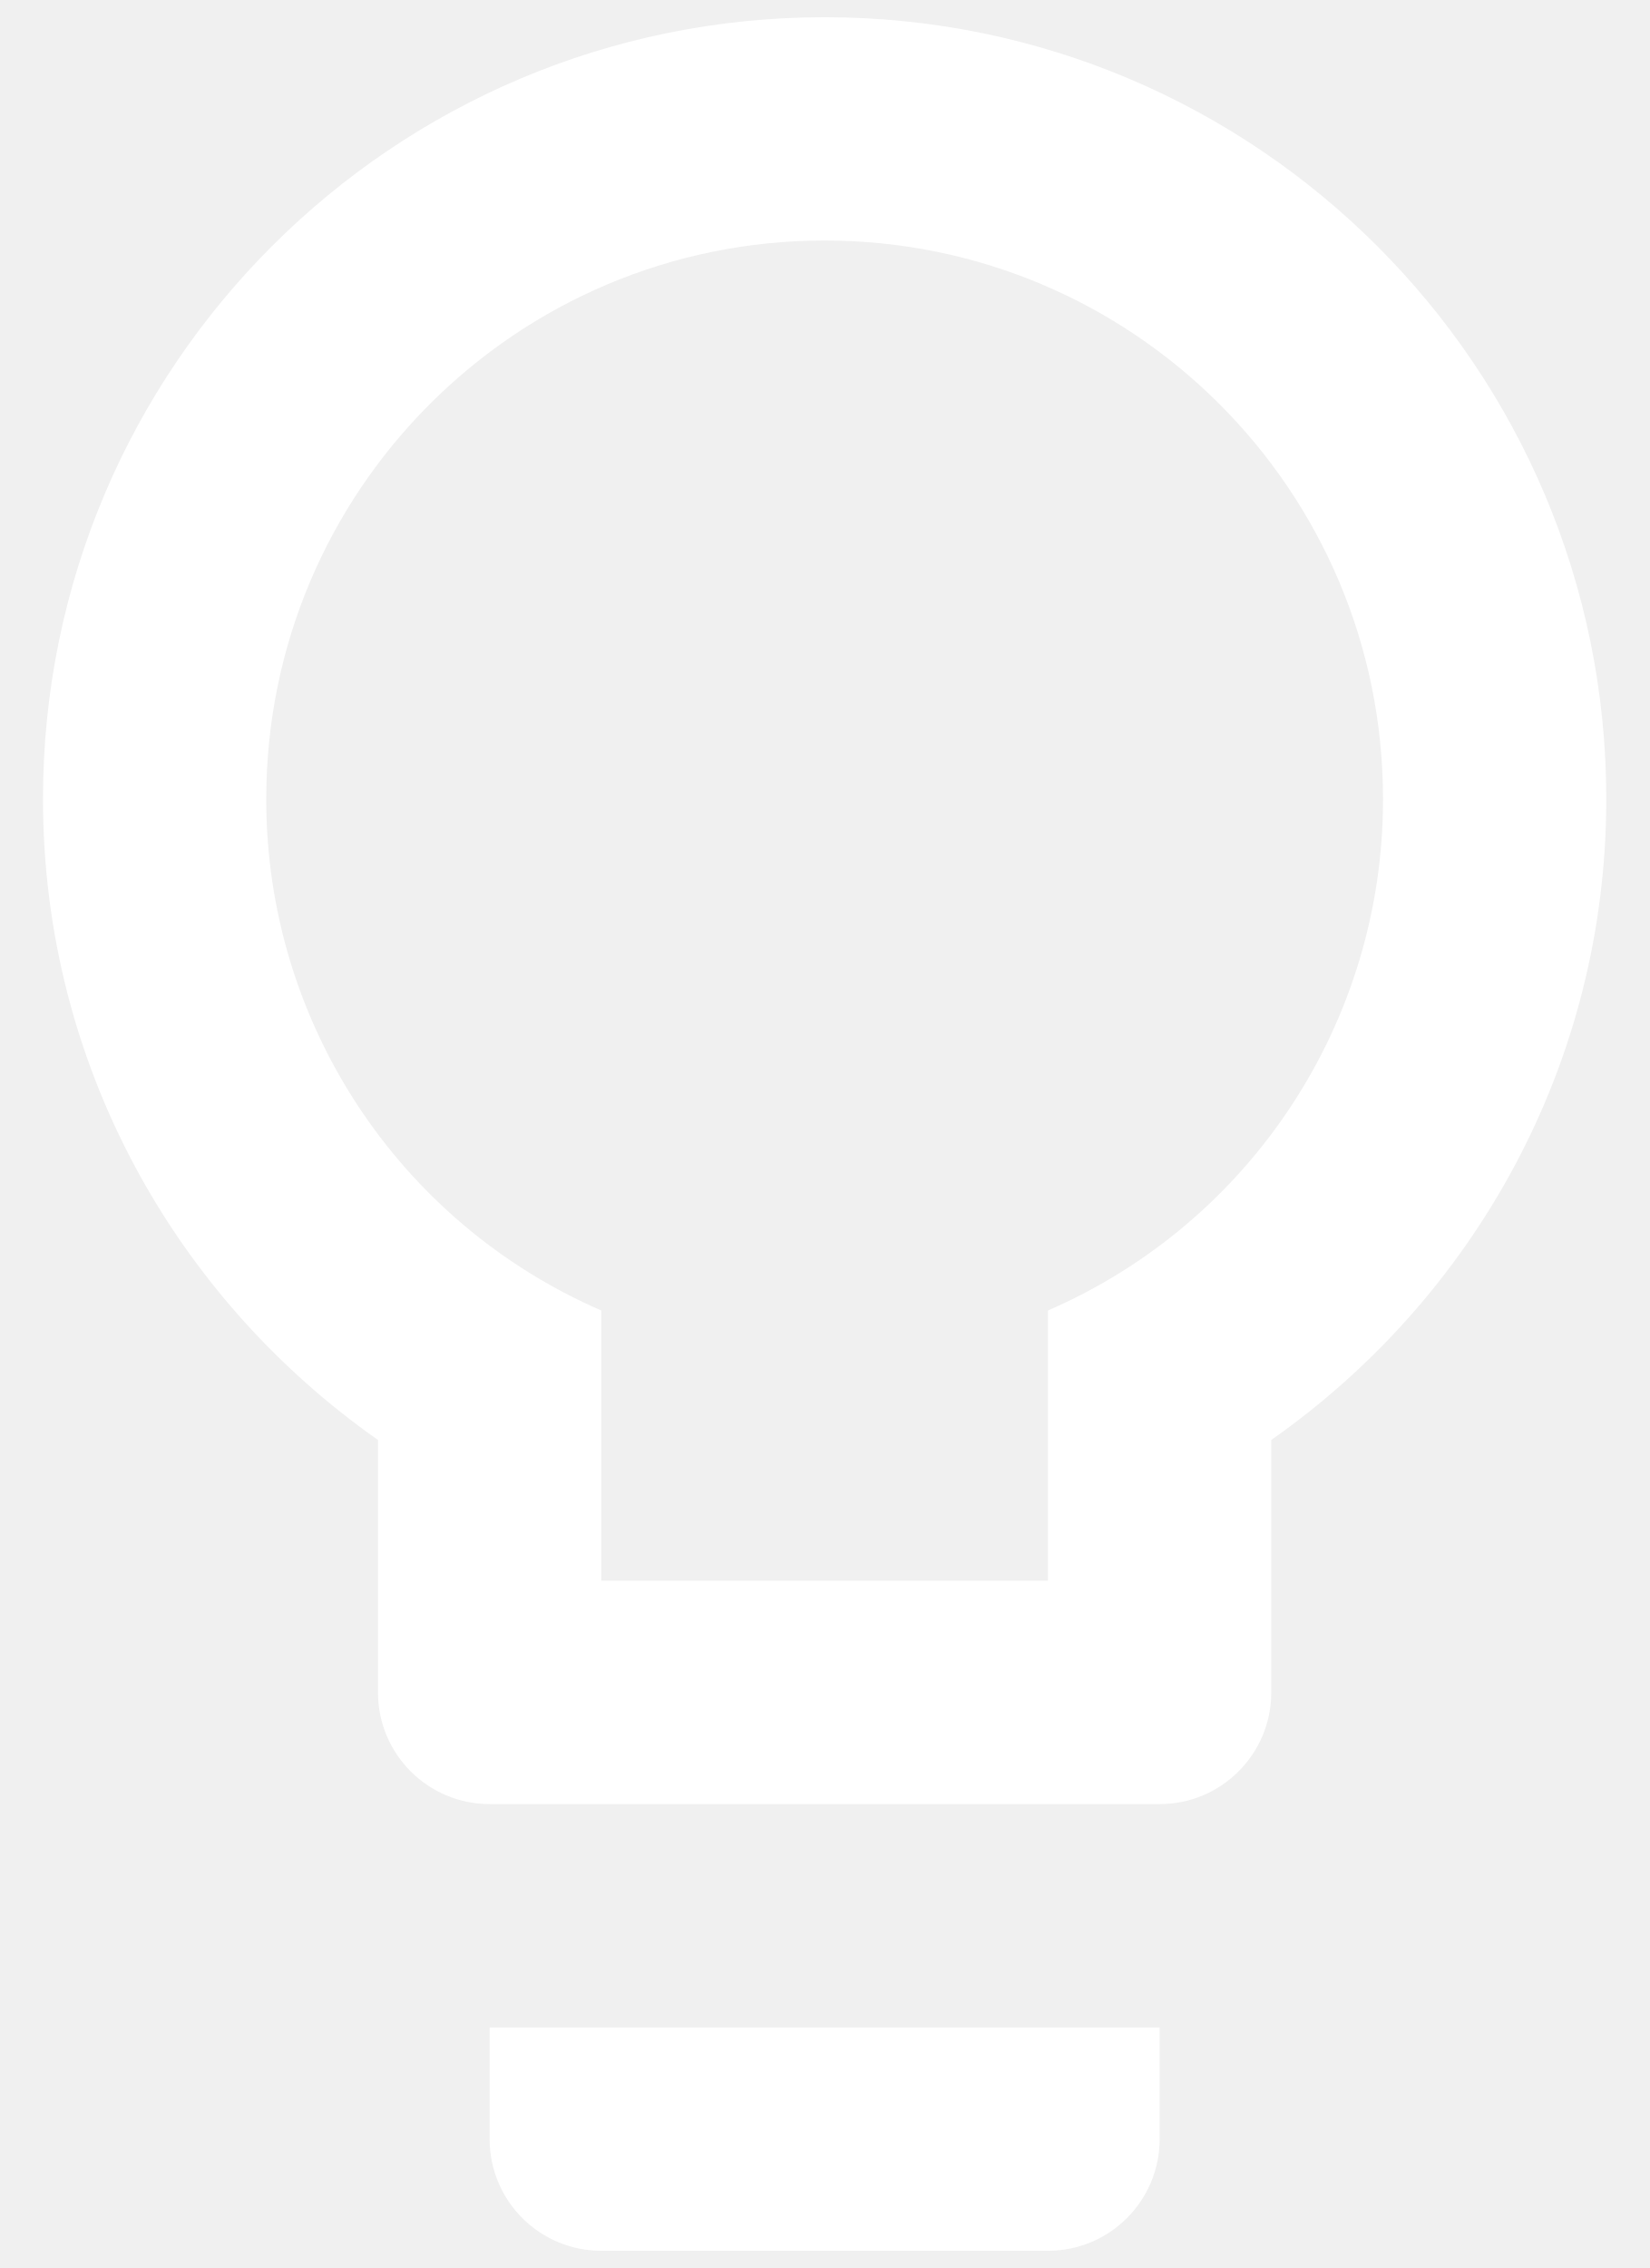
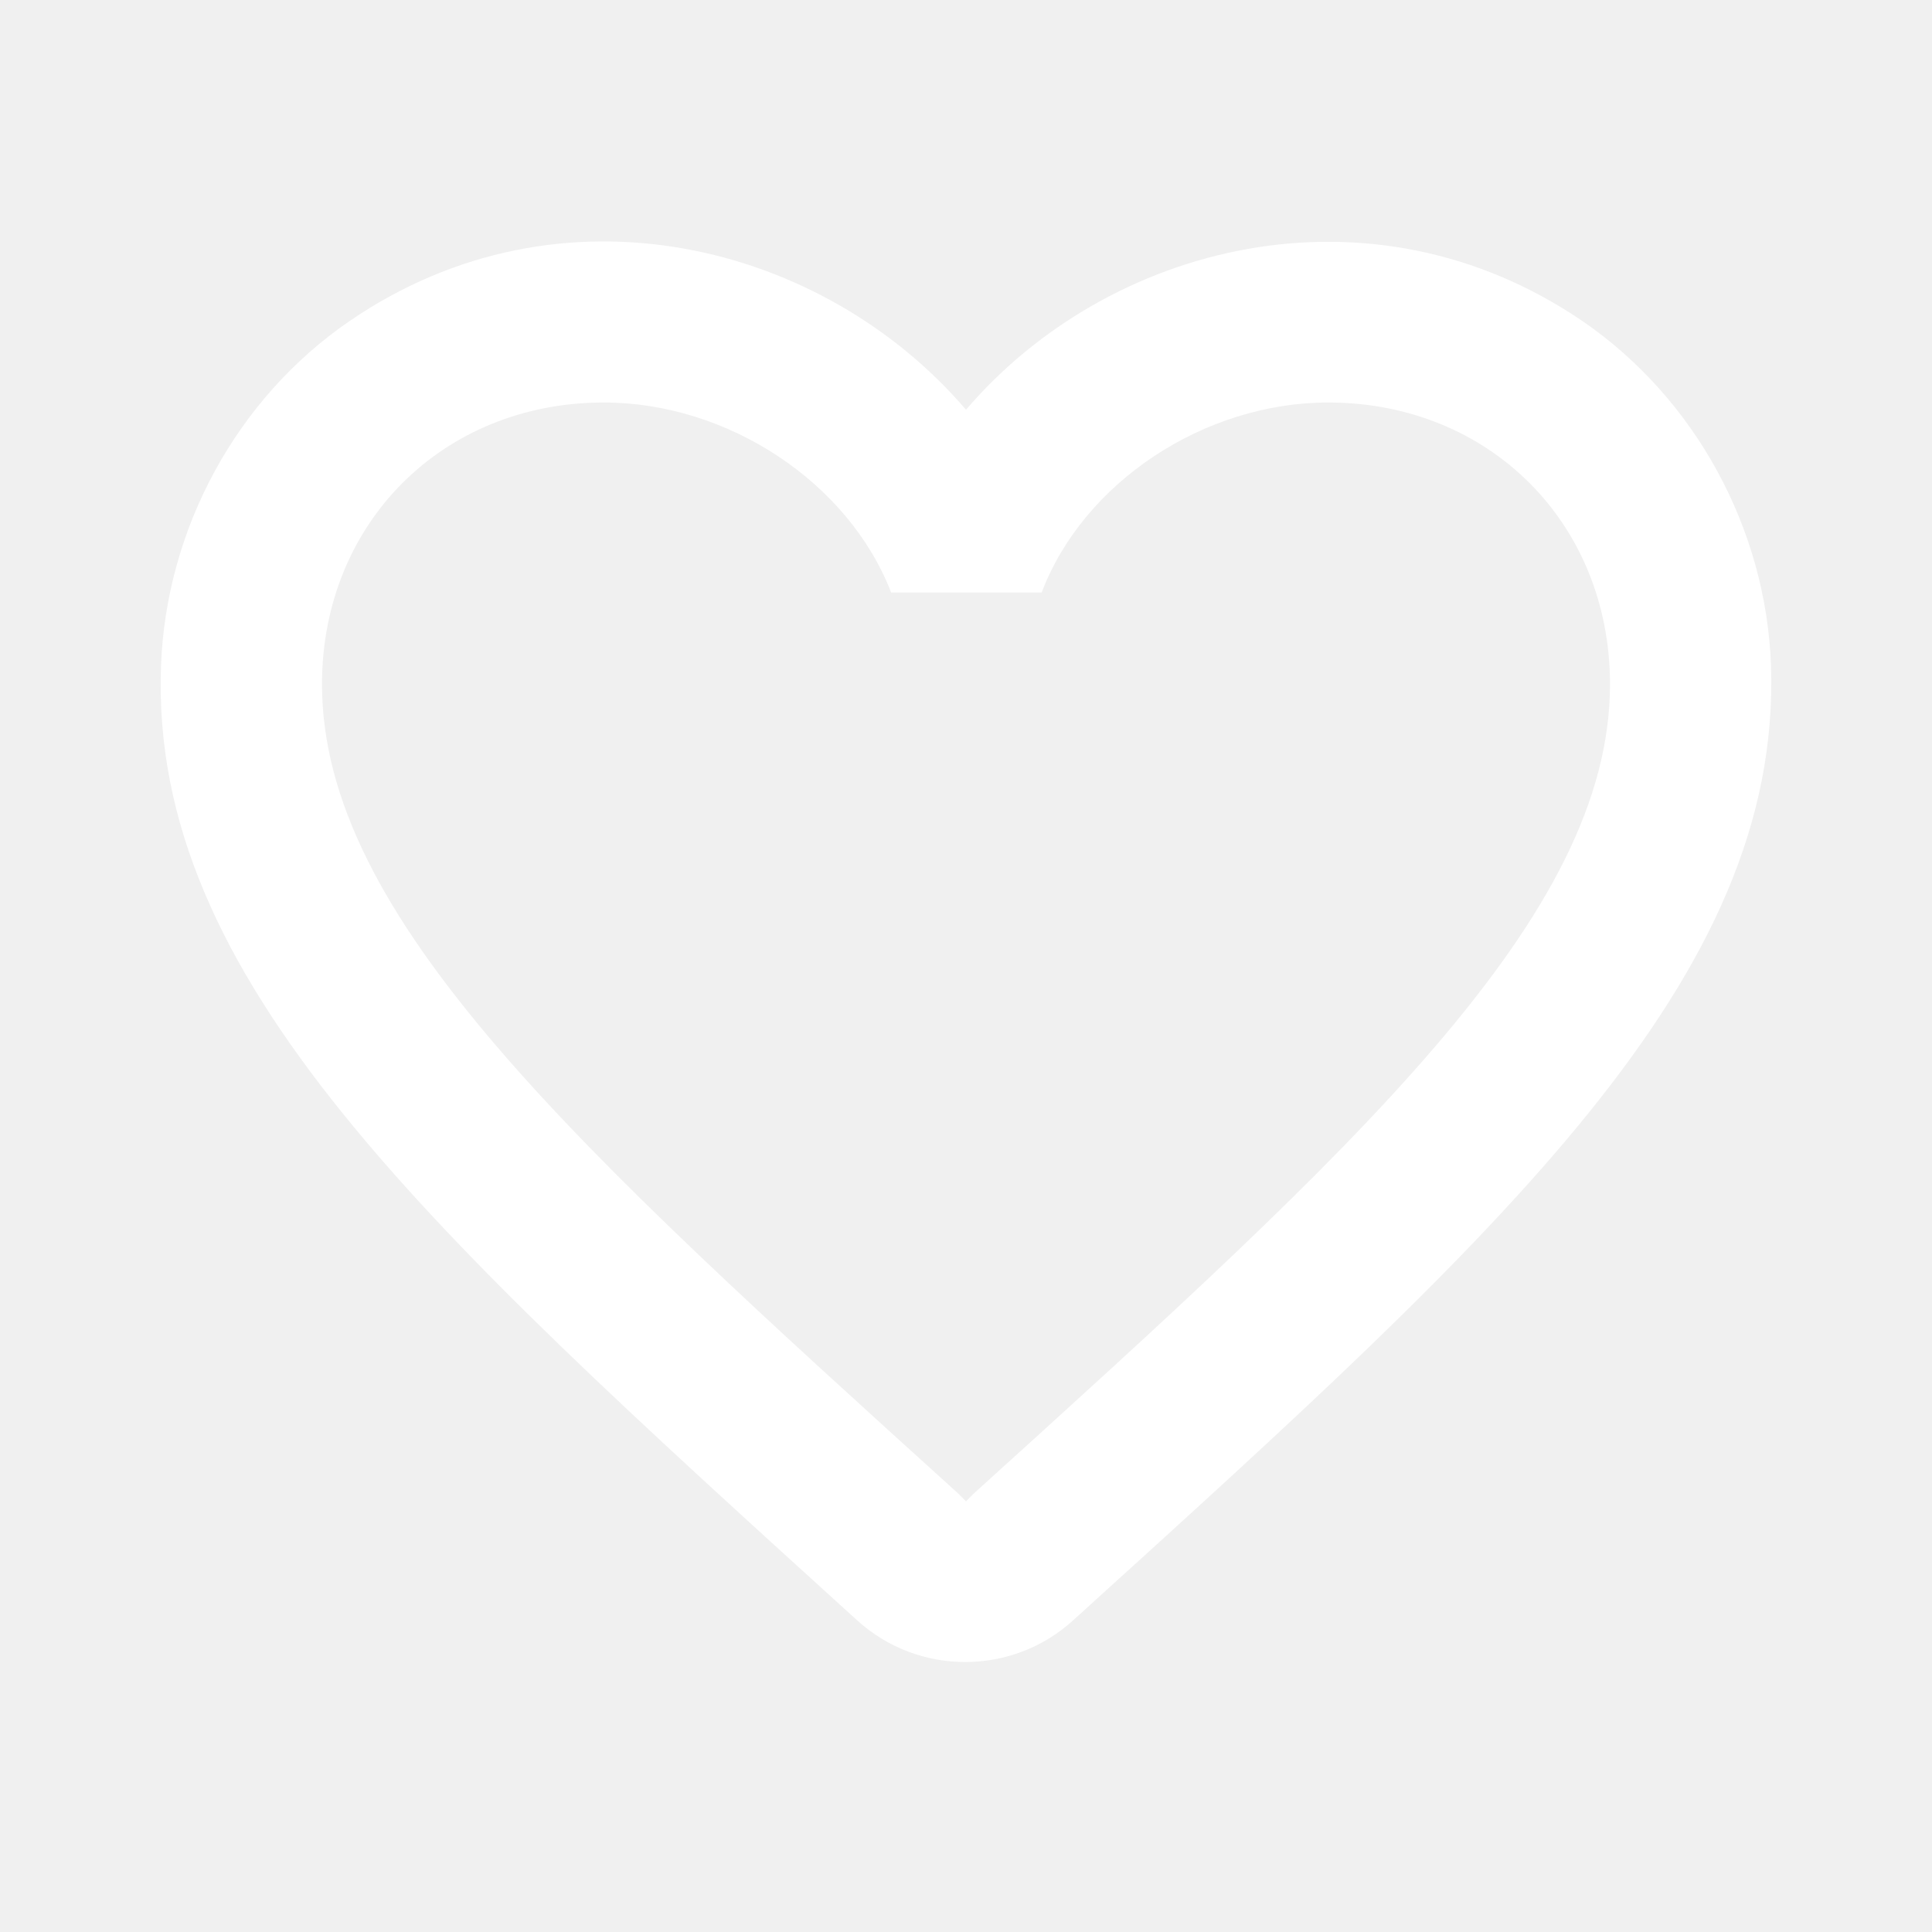
- <svg xmlns="http://www.w3.org/2000/svg" width="16" height="22" viewBox="0 0 16 22">
-   <path d="M8 .167a7.583 7.583 0 017.583 7.583c0 2.578-1.289 4.842-3.25 6.218v2.449c0 .598-.485 1.083-1.083 1.083h-6.5a1.083 1.083 0 01-1.083-1.083v-2.449C1.706 12.592.417 10.328.417 7.75A7.583 7.583 0 018 .167M4.75 20.75v-1.083h6.5v1.083c0 .598-.485 1.083-1.083 1.083H5.833A1.083 1.083 0 014.75 20.75M8 2.333A5.417 5.417 0 002.583 7.75a5.403 5.403 0 003.25 4.962v2.621h4.334v-2.621a5.403 5.403 0 003.25-4.962A5.417 5.417 0 008 2.333z" fill="#fff" fill-rule="nonzero" />
+ <svg xmlns="http://www.w3.org/2000/svg" width="24" height="24">
+   <rect id="backgroundrect" width="100%" height="100%" x="0" y="0" fill="none" stroke="none" />
+   <g class="currentLayer" style="">
+     <path fill="none" d="M0 0h24v24H0V0z" id="svg_1" class="" />
+     <path d="M19.66 3.99c-2.64-1.8-5.9-.96-7.66 1.1-1.76-2.06-5.02-2.91-7.66-1.1-1.4.96-2.28 2.58-2.34 4.29-.14 3.88 3.3 6.99 8.55 11.76l.1.09c.76.69 1.93.69 2.69-.01l.11-.1c5.25-4.76 8.68-7.87 8.55-11.75-.06-1.7-.94-3.32-2.34-4.28zM12.1 18.55l-.1.1-.1-.1C7.14 14.24 4 11.39 4 8.5 4 6.5 5.5 5 7.5 5c1.54 0 3.04.99 3.57 2.36h1.87C13.46 5.99 14.96 5 16.5 5c2 0 3.5 1.5 3.5 3.5 0 2.89-3.14 5.74-7.9 10.05z" id="svg_2" class="" fill="#ffffff" fill-opacity="1" />
+   </g>
</svg>
